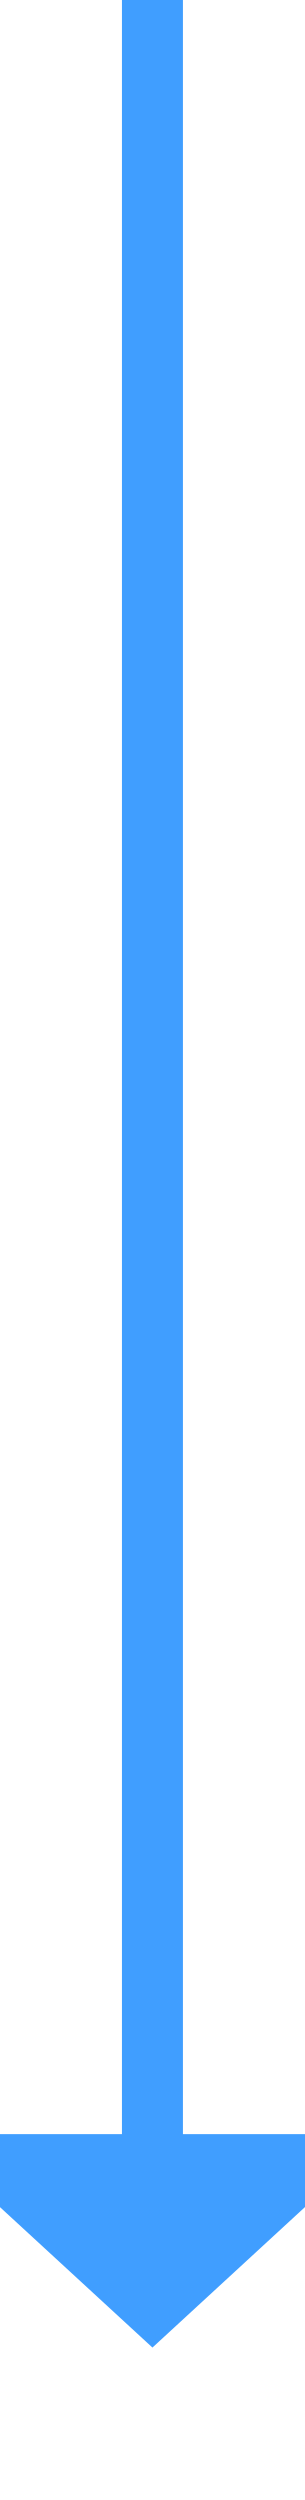
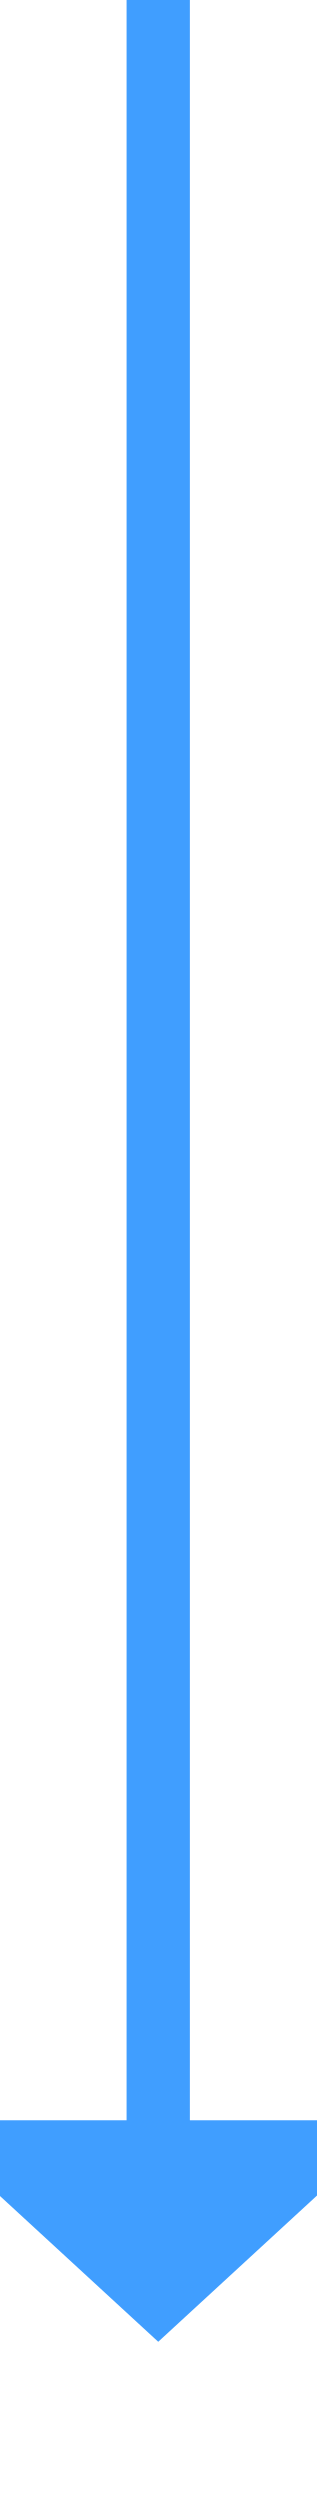
- <svg xmlns="http://www.w3.org/2000/svg" version="1.1" width="10px" height="82px" preserveAspectRatio="xMidYMin meet" viewBox="461 282  8 82">
-   <path d="M 465 282  L 465 353  " stroke-width="2" stroke="#409eff" fill="none" />
-   <path d="M 457.4 352  L 465 359  L 472.6 352  L 457.4 352  Z " fill-rule="nonzero" fill="#409eff" stroke="none" />
+ <svg xmlns="http://www.w3.org/2000/svg" version="1.1" width="10px" height="79px" preserveAspectRatio="xMidYMin meet" viewBox="461 704  8 79">
+   <path d="M 465 704  L 465 772  " stroke-width="2" stroke="#409eff" fill="none" />
+   <path d="M 457.4 771  L 465 778  L 472.6 771  L 457.4 771  Z " fill-rule="nonzero" fill="#409eff" stroke="none" />
</svg>
